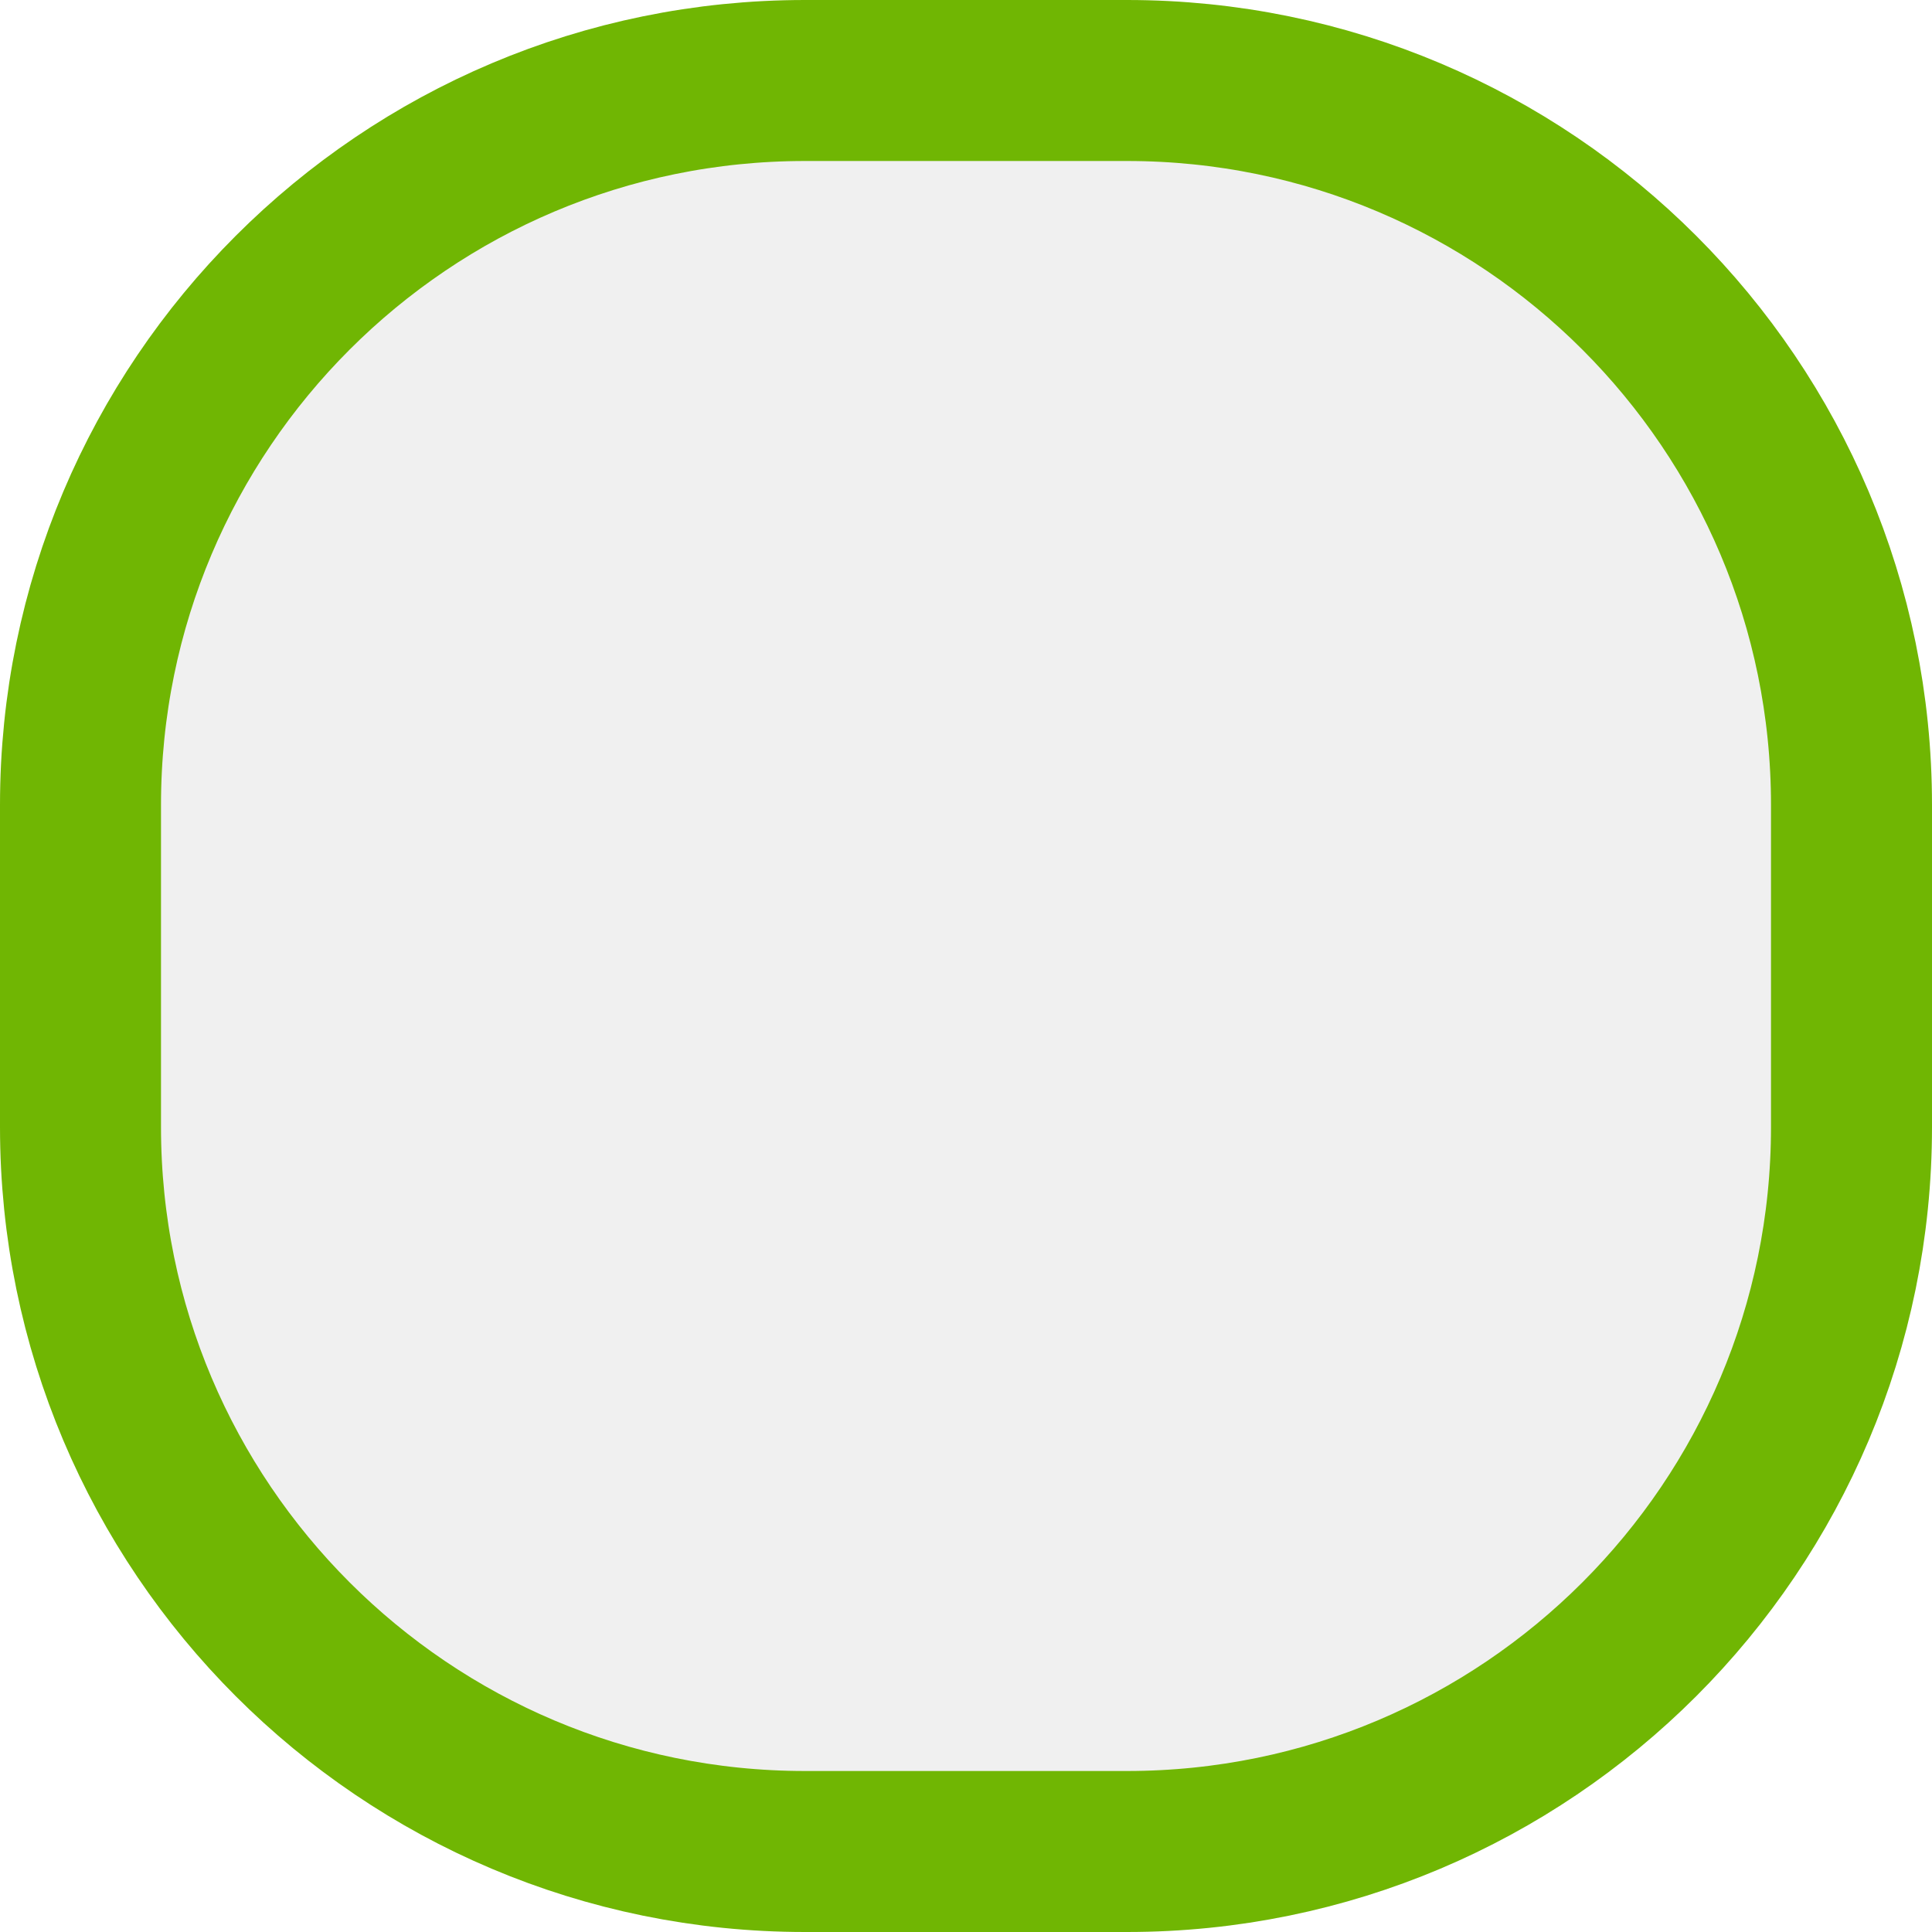
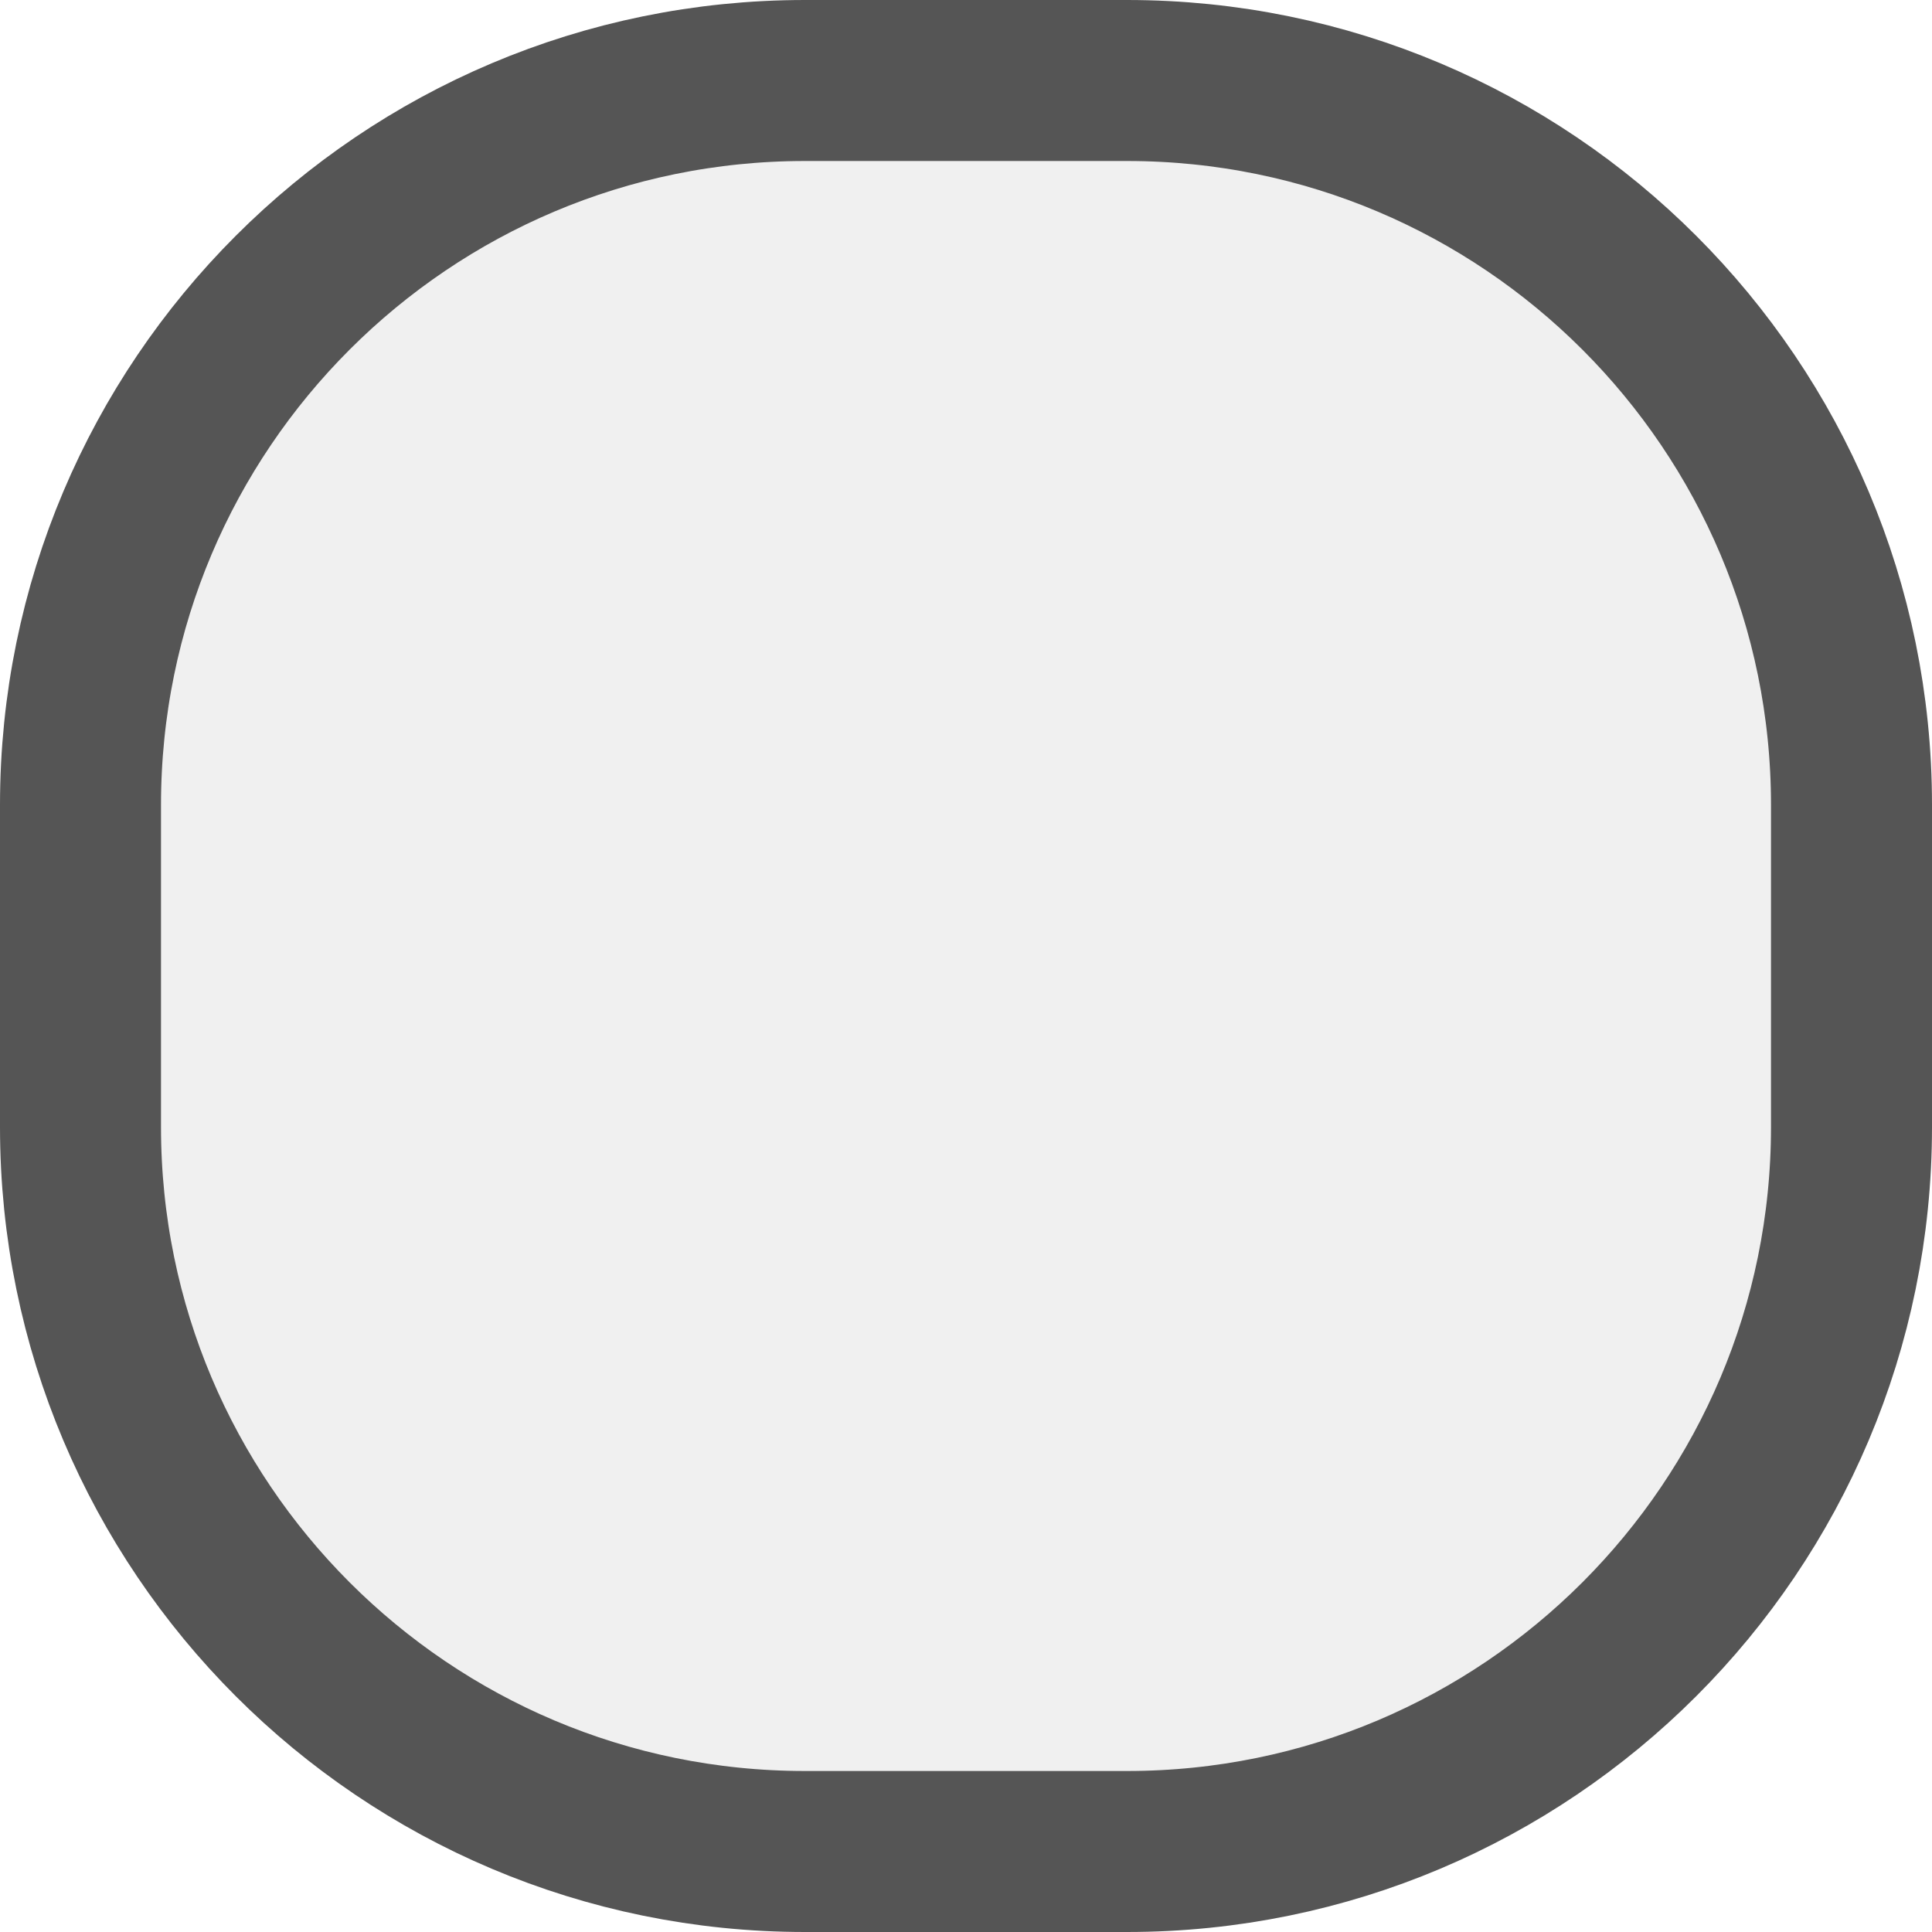
- <svg xmlns="http://www.w3.org/2000/svg" version="1.1" width="12px" height="12px" viewBox="17 29  12 12">
-   <path d="M 17.5 34  A 4.5 4.5 0 0 1 22 29.5 L 24 29.5  A 4.5 4.5 0 0 1 28.5 34 L 28.5 36  A 4.5 4.5 0 0 1 24 40.5 L 22 40.5  A 4.5 4.5 0 0 1 17.5 36 L 17.5 34  Z " fill-rule="nonzero" fill="#f0f0f0" stroke="none" />
-   <path d="M 17.5 34  A 4.5 4.5 0 0 1 22 29.5 L 24 29.5  A 4.5 4.5 0 0 1 28.5 34 L 28.5 36  A 4.5 4.5 0 0 1 24 40.5 L 22 40.5  A 4.5 4.5 0 0 1 17.5 36 L 17.5 34  Z " stroke-width="1" stroke="#70b603" fill="none" />
+ <svg xmlns="http://www.w3.org/2000/svg" version="1.1" width="12px" height="12px" viewBox="18 123  12 12">
+   <path d="M 18.5 128  A 4.5 4.5 0 0 1 23 123.5 L 25 123.5  A 4.5 4.5 0 0 1 29.5 128 L 29.5 130  A 4.5 4.5 0 0 1 25 134.5 L 23 134.5  A 4.5 4.5 0 0 1 18.5 130 L 18.5 128  Z " fill-rule="nonzero" fill="#f0f0f0" stroke="none" />
+   <path d="M 18.5 128  A 4.5 4.5 0 0 1 23 123.5 L 25 123.5  A 4.5 4.5 0 0 1 29.5 128 L 29.5 130  A 4.5 4.5 0 0 1 25 134.5 L 23 134.5  A 4.5 4.5 0 0 1 18.5 130 L 18.5 128  Z " stroke-width="1" stroke="#555555" fill="none" />
</svg>
